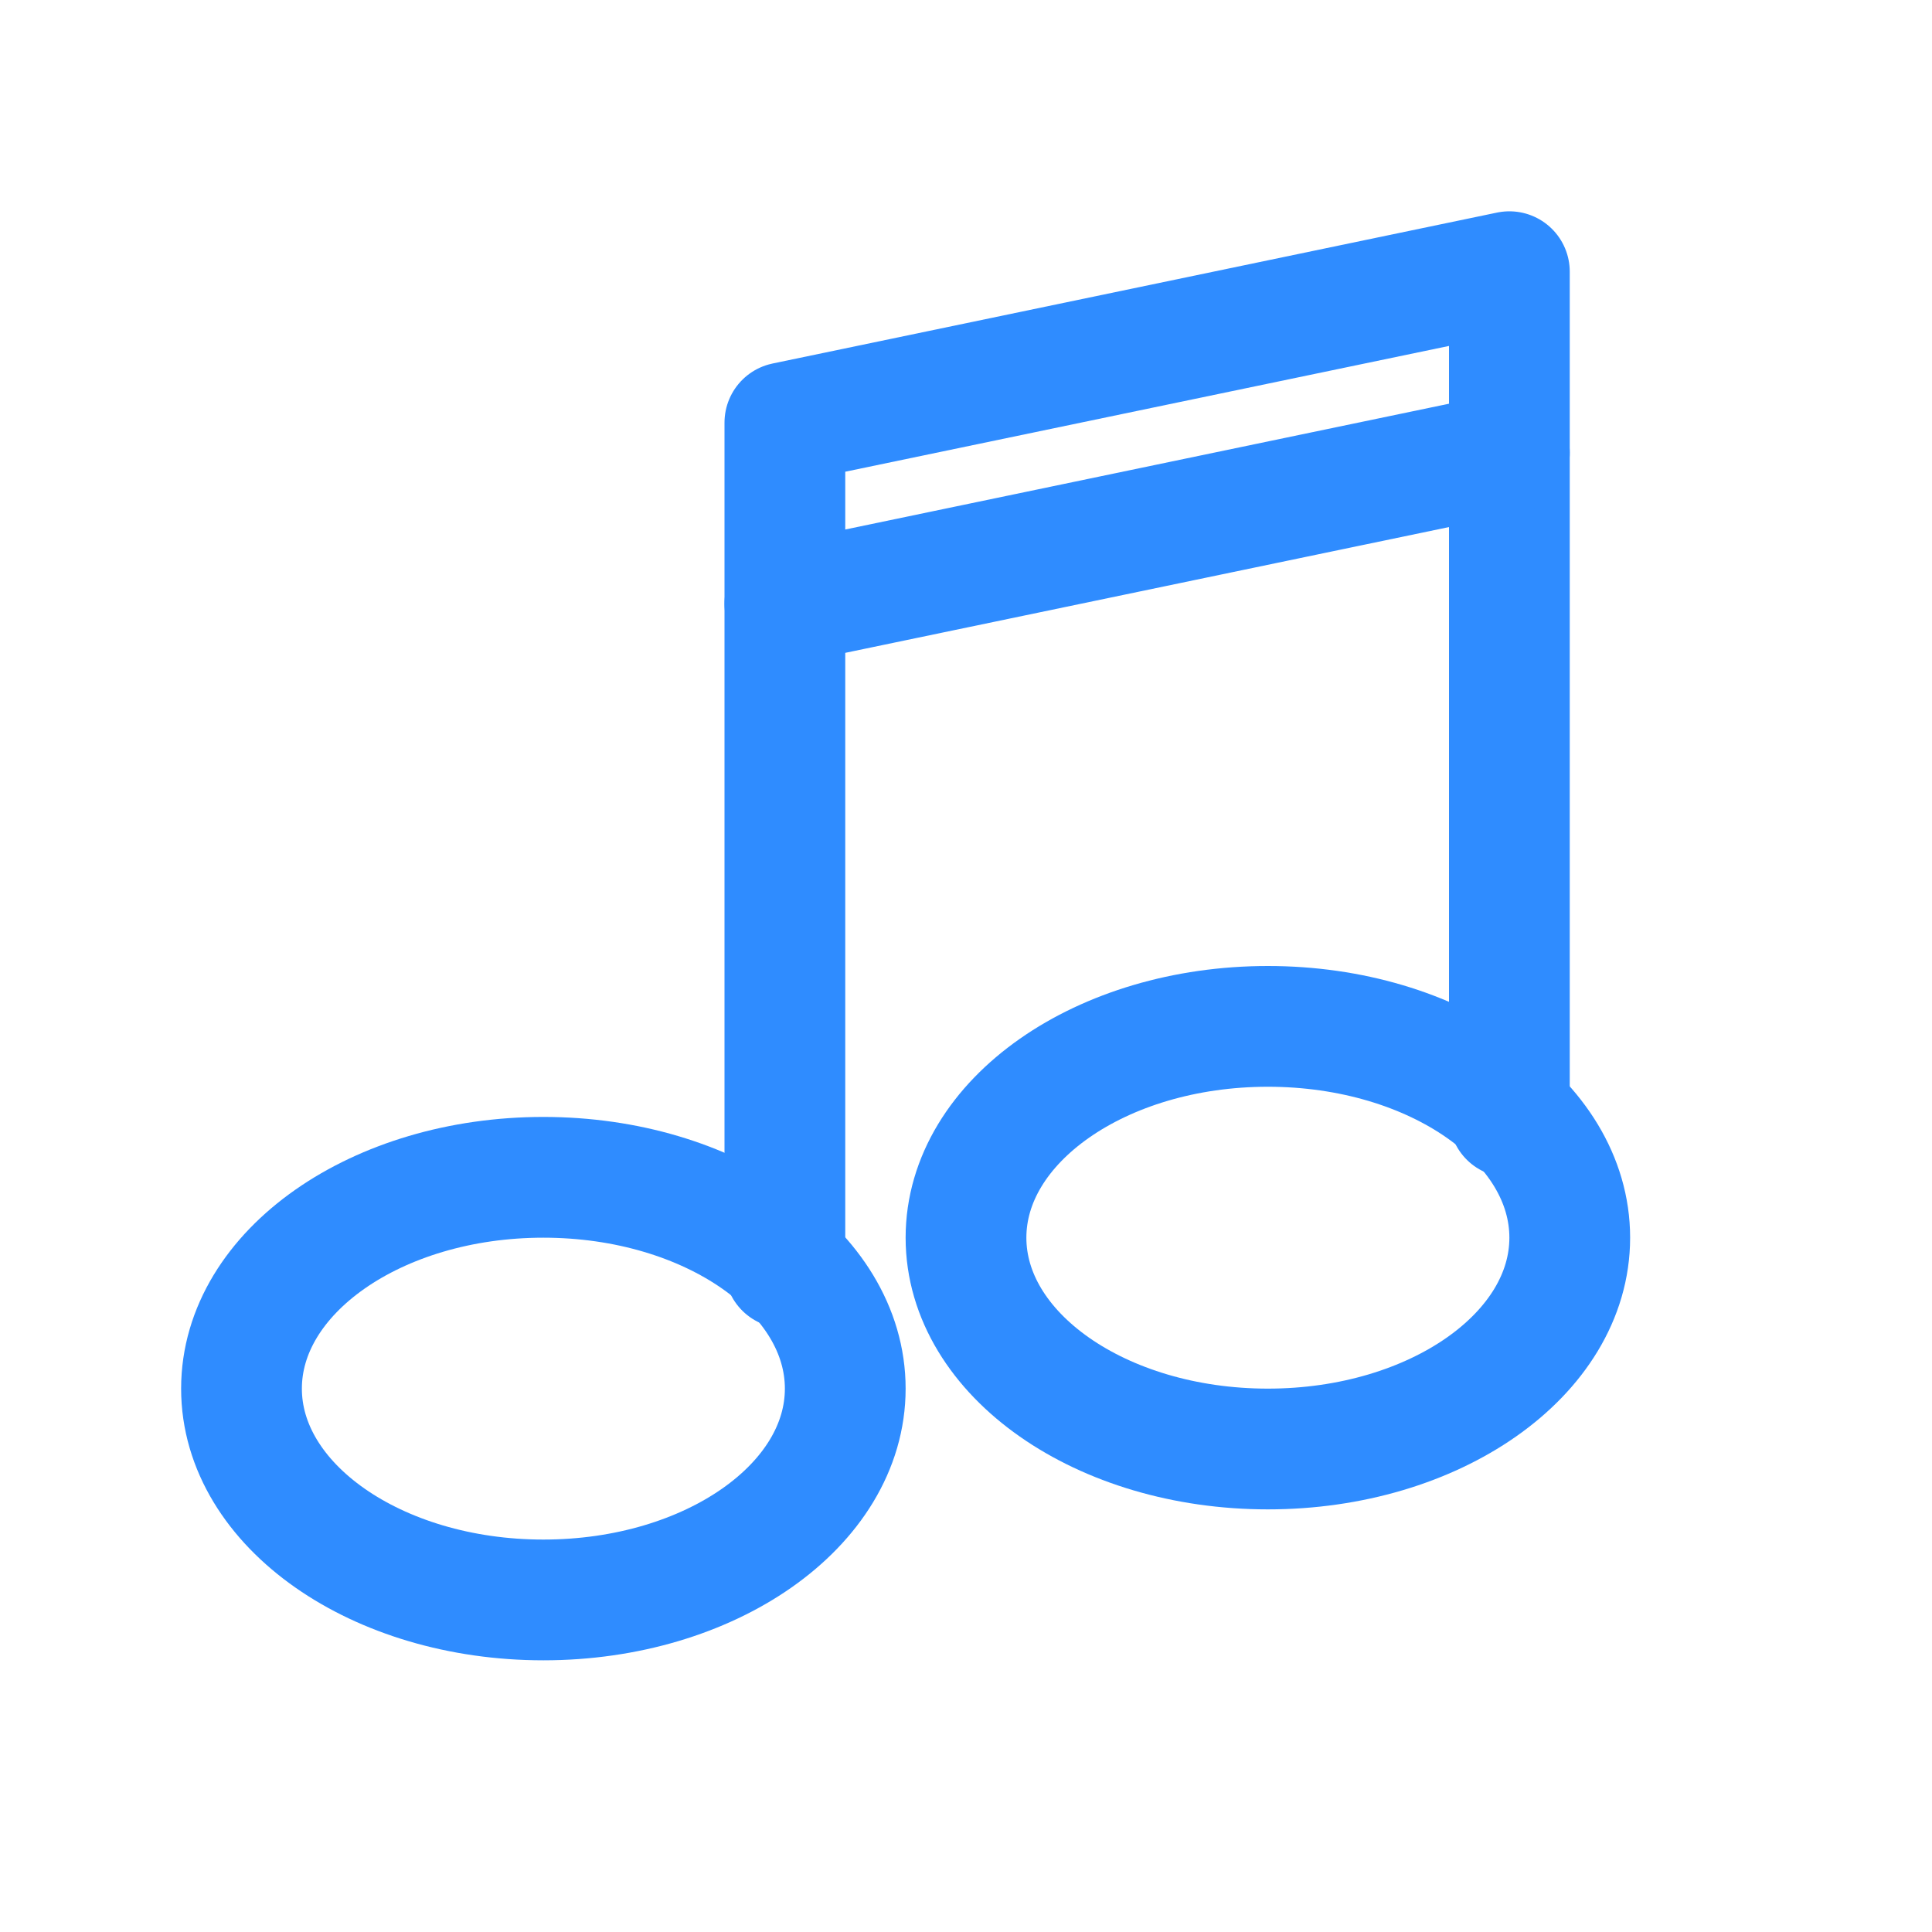
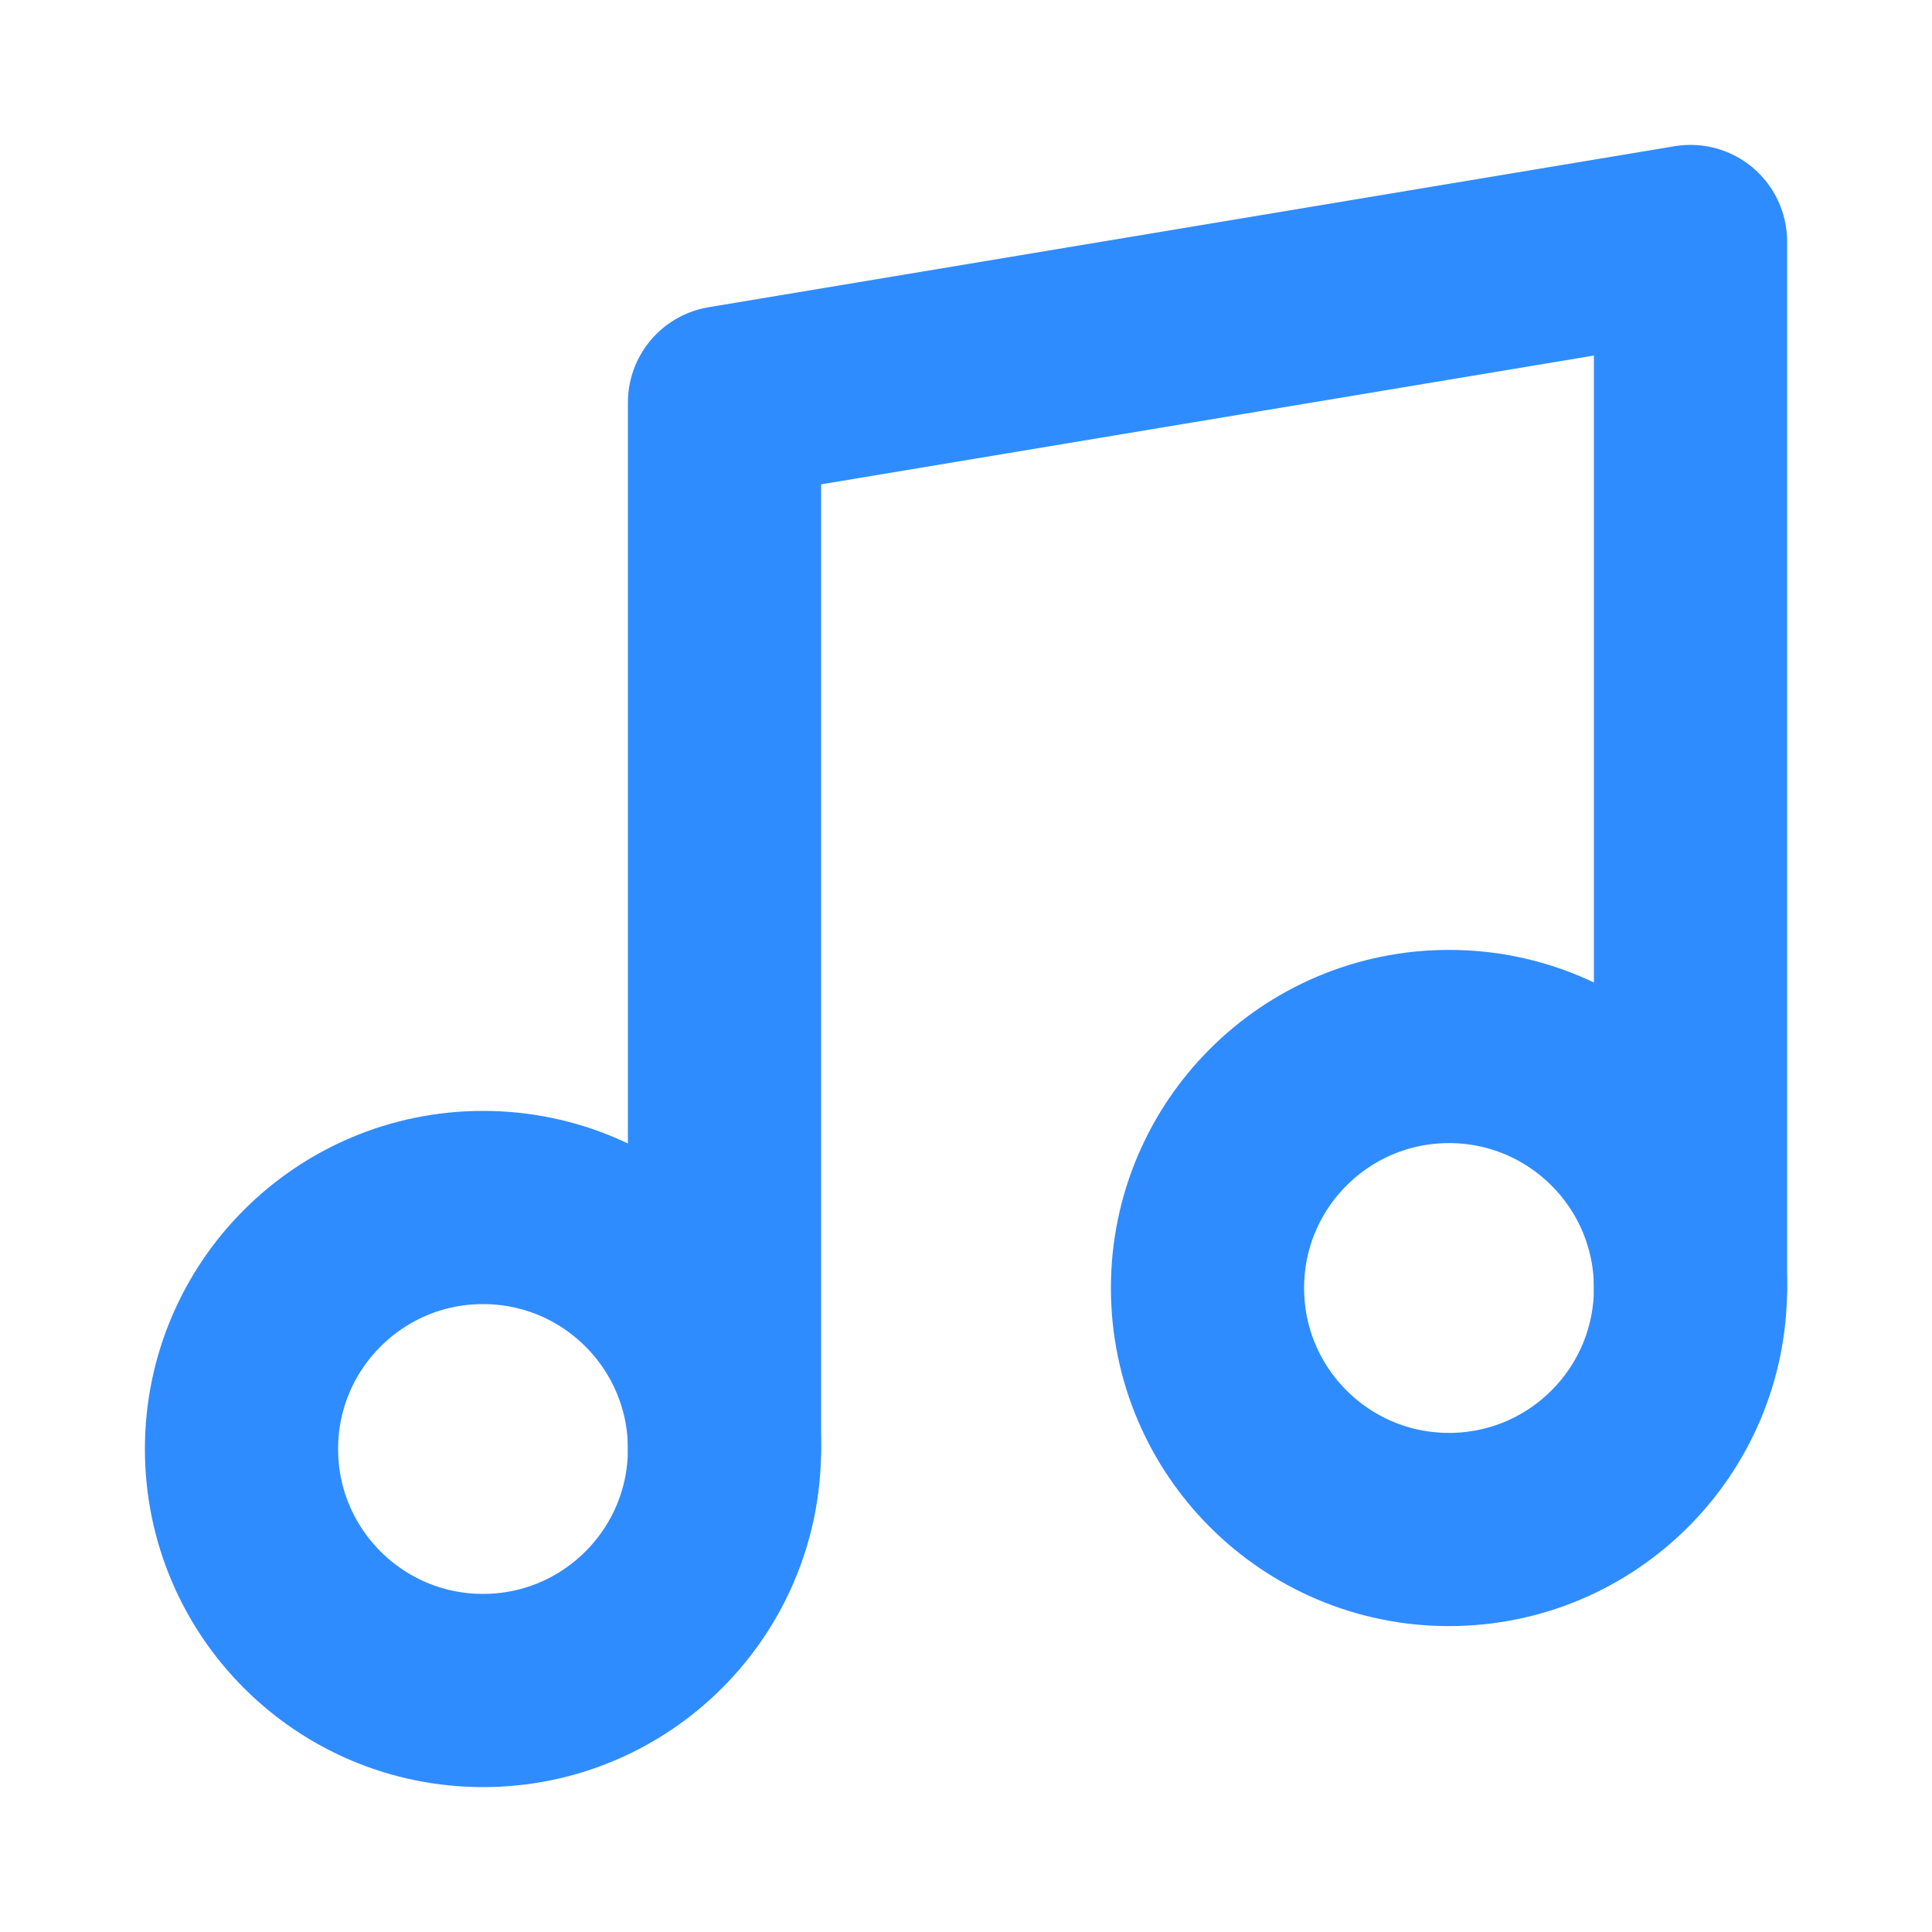
- <svg xmlns="http://www.w3.org/2000/svg" viewBox="0 0 64 64" role="img" aria-labelledby="title">
-   <g fill="none" stroke="#2f8cff" stroke-width="4" stroke-linecap="round" stroke-linejoin="round">
-     <path d="M26 42V14l24-5v28" />
-     <path d="M26 20l24-5" />
-     <ellipse cx="18" cy="46" rx="10" ry="7" />
-     <ellipse cx="42" cy="41" rx="10" ry="7" />
-   </g>
+ <svg xmlns="http://www.w3.org/2000/svg" viewBox="0 0 24 24" fill="none" stroke="#2f8cff" stroke-width="2.4" stroke-linecap="round" stroke-linejoin="round">
+   <path d="M9 18V5l12-2v13" />
+   <circle cx="6" cy="18" r="3" />
+   <circle cx="18" cy="16" r="3" />
</svg>
